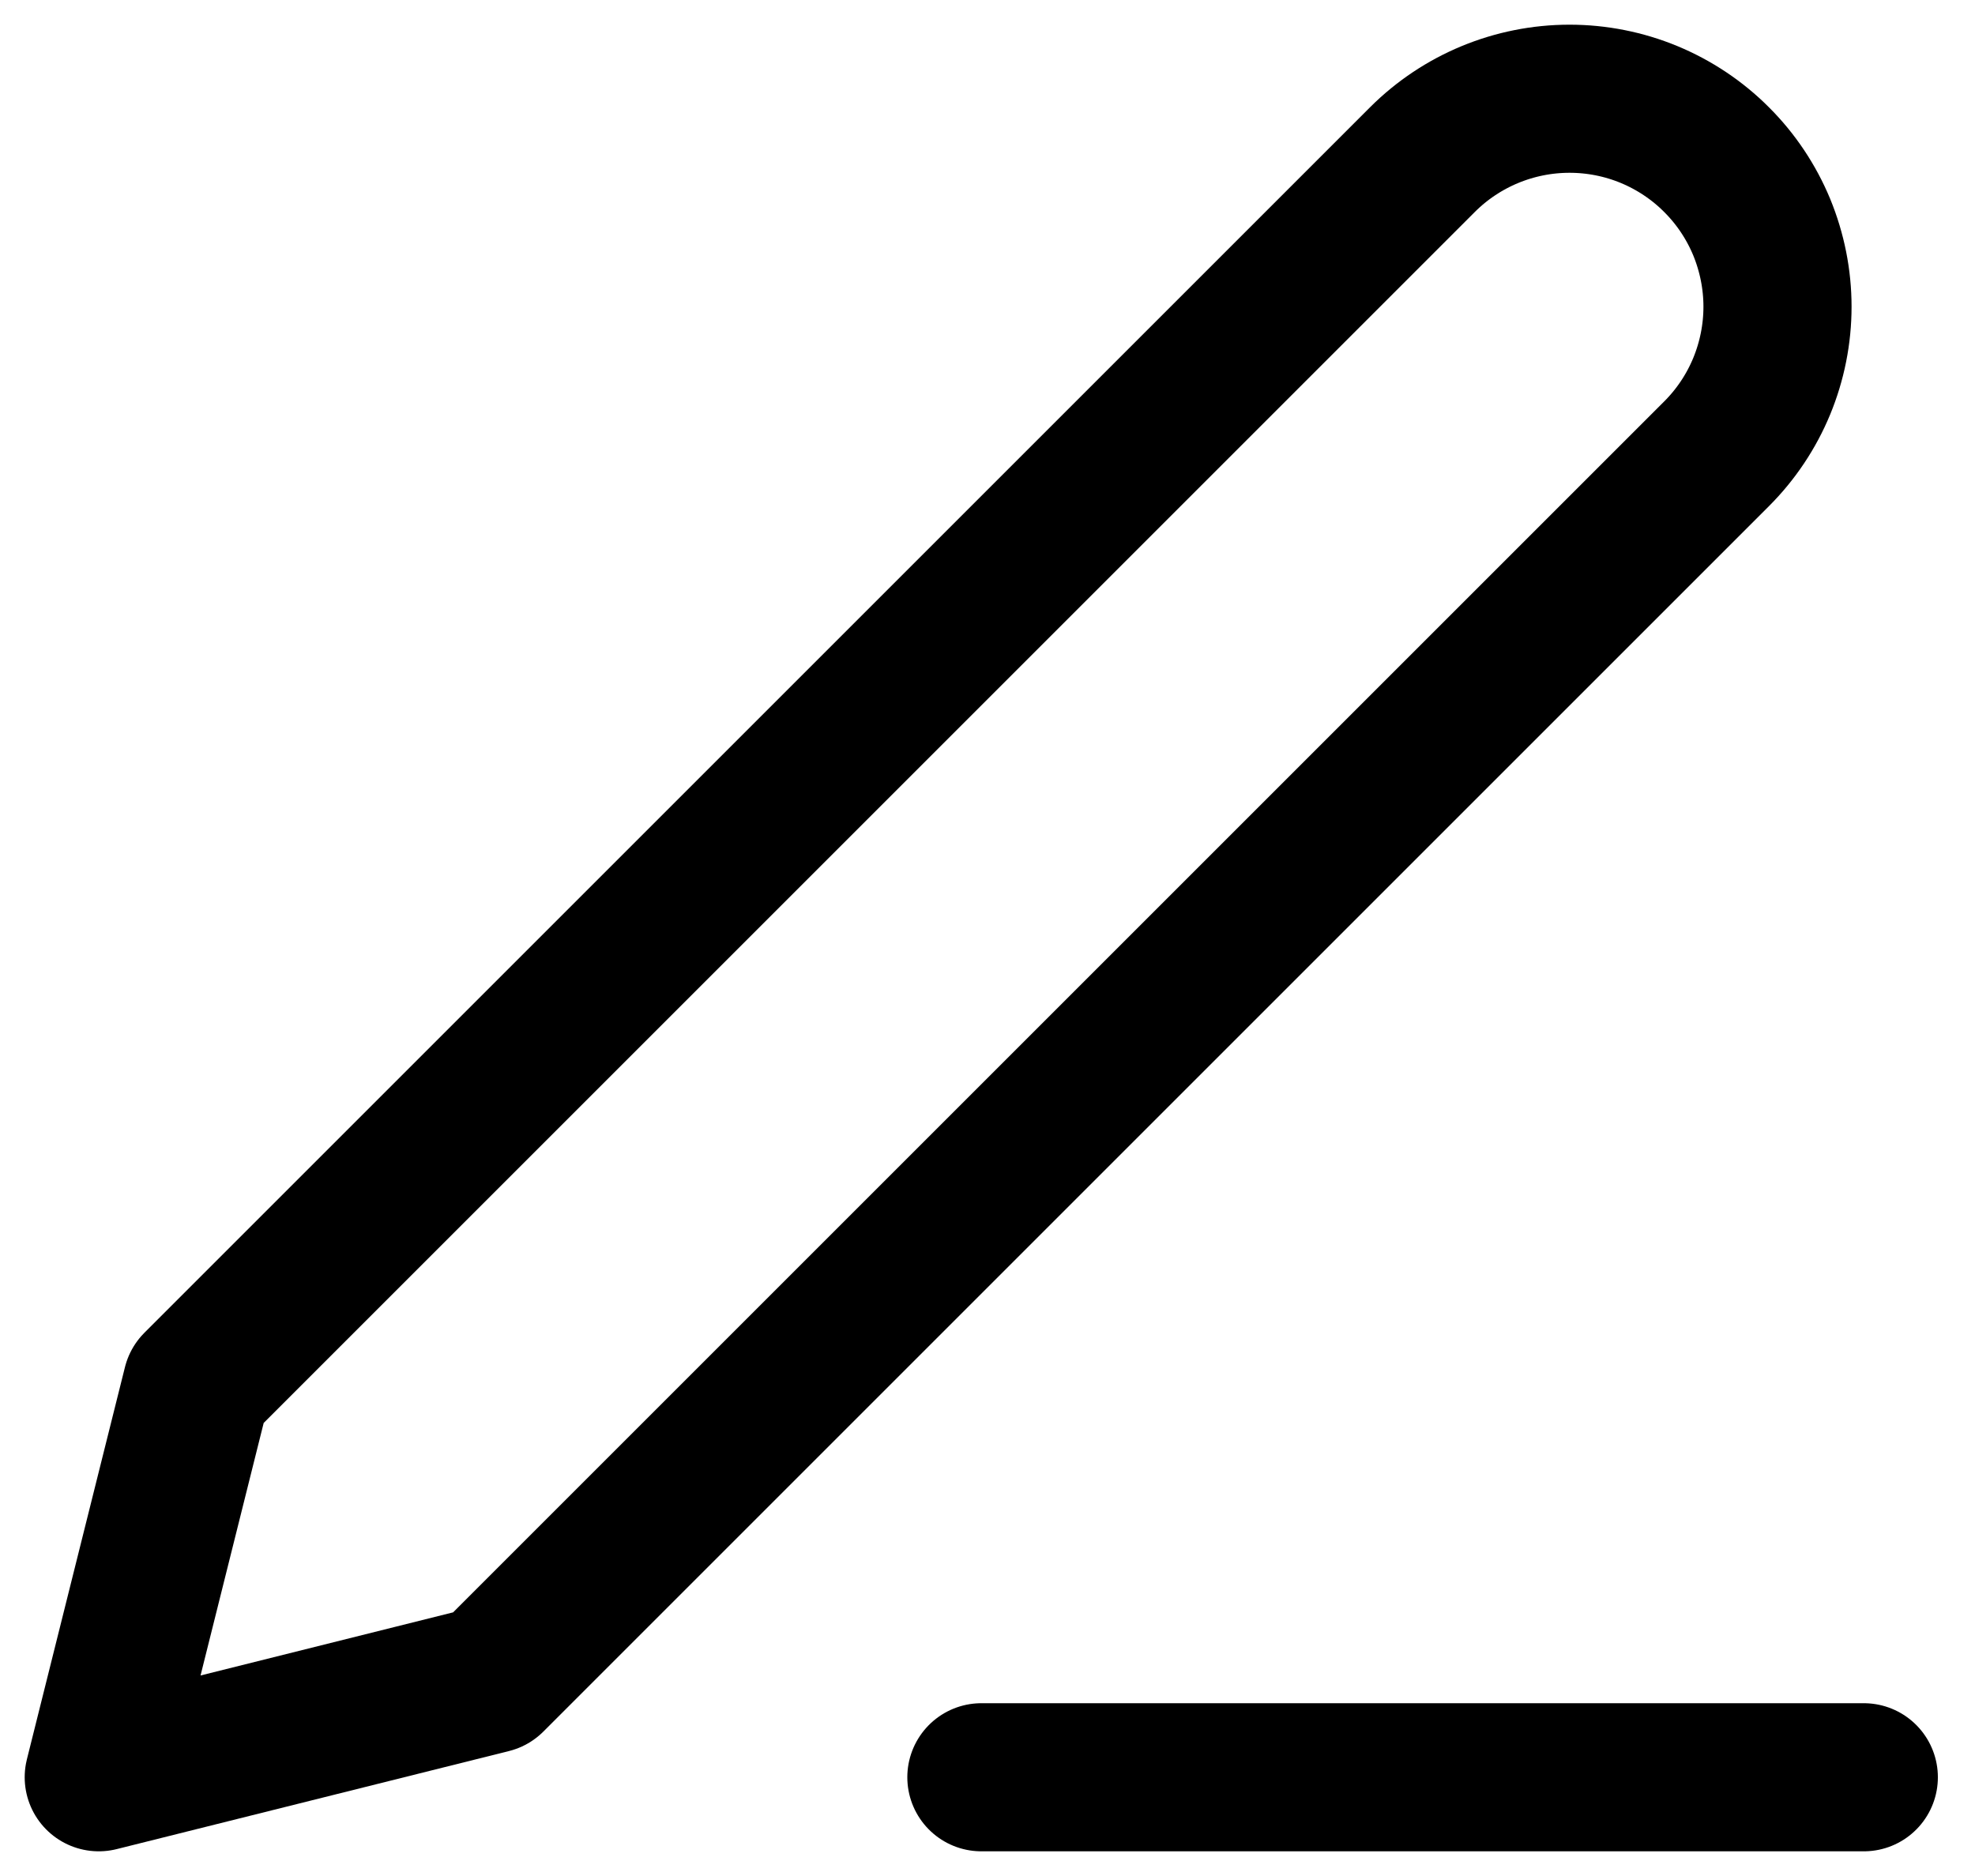
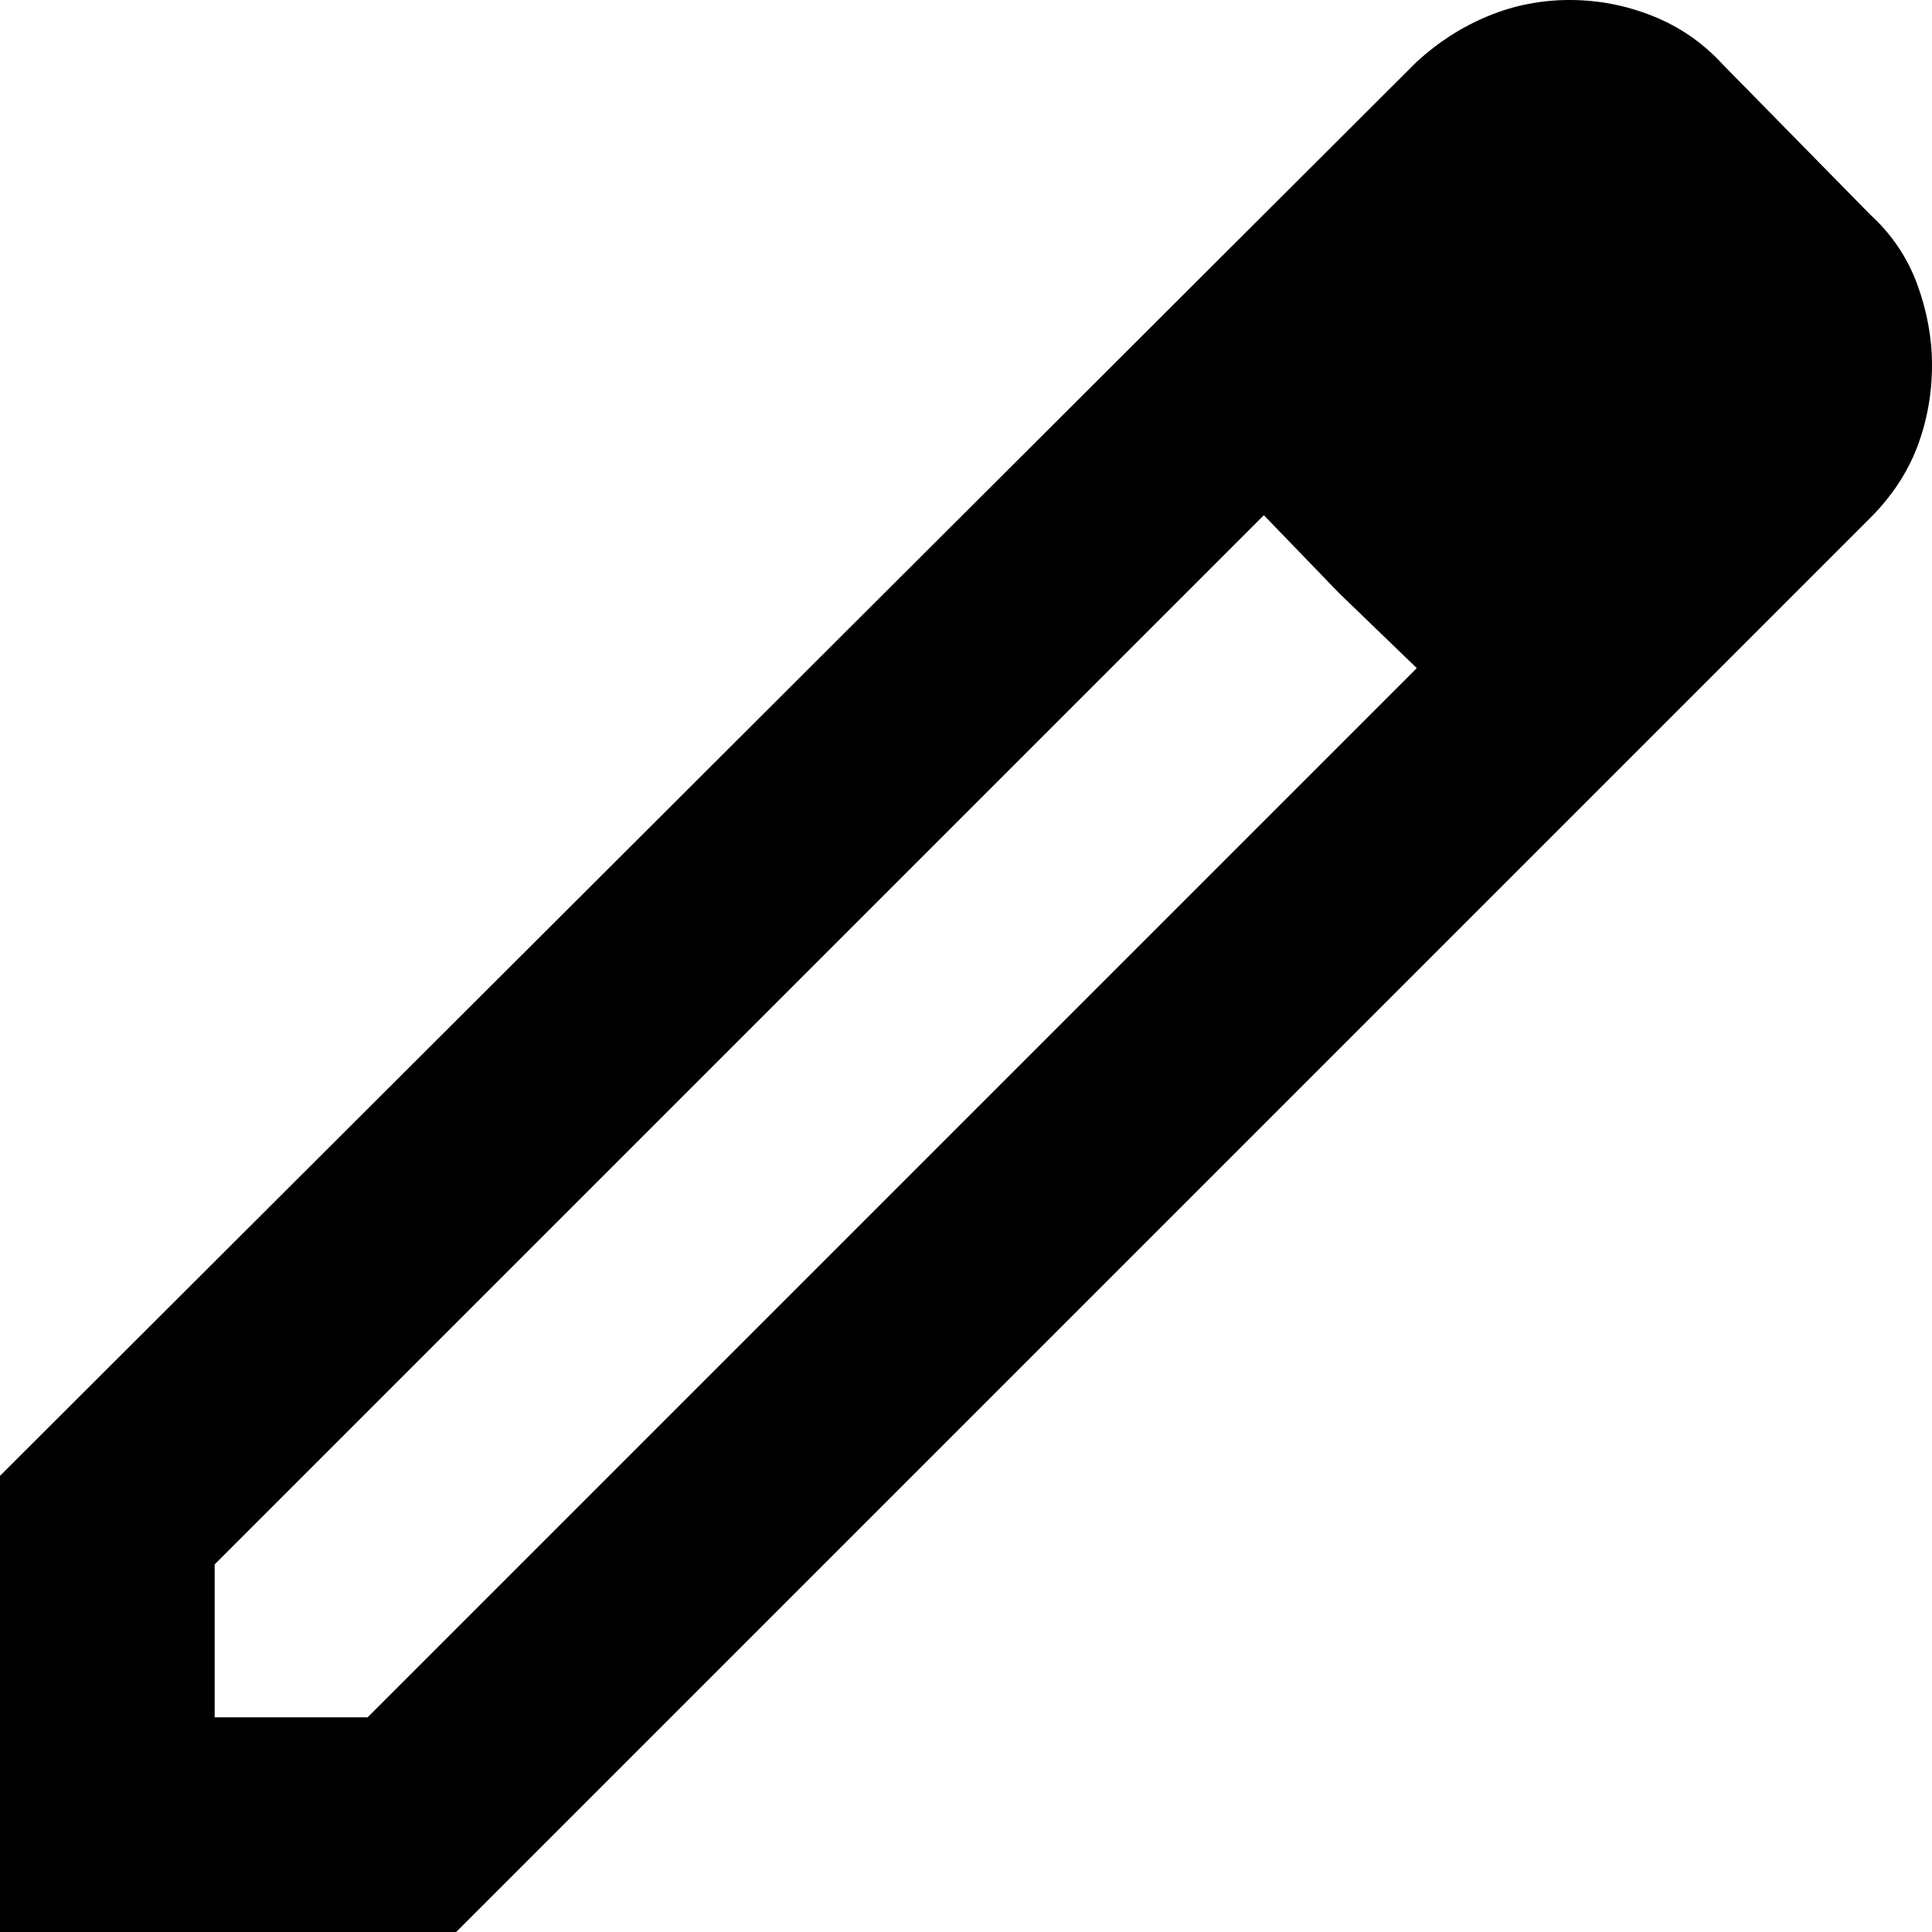
- <svg xmlns="http://www.w3.org/2000/svg" width="20" height="19" viewBox="0 0 20 19" fill="none">
-   <path d="M9.938 18H18.874" stroke="currentColor" stroke-width="1.5" stroke-linecap="round" stroke-linejoin="round" />
-   <path d="M14.404 1.617C14.799 1.222 15.335 1 15.894 1C16.17 1 16.444 1.054 16.7 1.16C16.955 1.266 17.188 1.421 17.383 1.617C17.579 1.812 17.734 2.045 17.84 2.3C17.945 2.556 18 2.83 18 3.106C18 3.383 17.945 3.657 17.84 3.912C17.734 4.168 17.579 4.4 17.383 4.596L4.972 17.007L1 18L1.993 14.028L14.404 1.617Z" stroke="currentColor" stroke-width="1.5" stroke-linecap="round" stroke-linejoin="round" />
+ <svg xmlns="http://www.w3.org/2000/svg" width="18" height="18" viewBox="0 0 18 18" fill="none">
+   <path d="M2 16H3.425L13.2 6.225L11.775 4.8L2 14.575V16ZM0 18V13.75L13.2 0.575C13.4 0.392 13.621 0.25 13.863 0.15C14.104 0.05 14.358 0 14.625 0C14.892 0 15.15 0.05 15.4 0.15C15.65 0.25 15.867 0.4 16.05 0.6L17.425 2C17.625 2.183 17.771 2.4 17.863 2.65C17.954 2.9 18 3.15 18 3.4C18 3.667 17.954 3.921 17.863 4.162C17.771 4.404 17.625 4.625 17.425 4.825L4.25 18H0ZM12.475 5.525L11.775 4.8L13.2 6.225L12.475 5.525Z" fill="currentColor" />
</svg>
